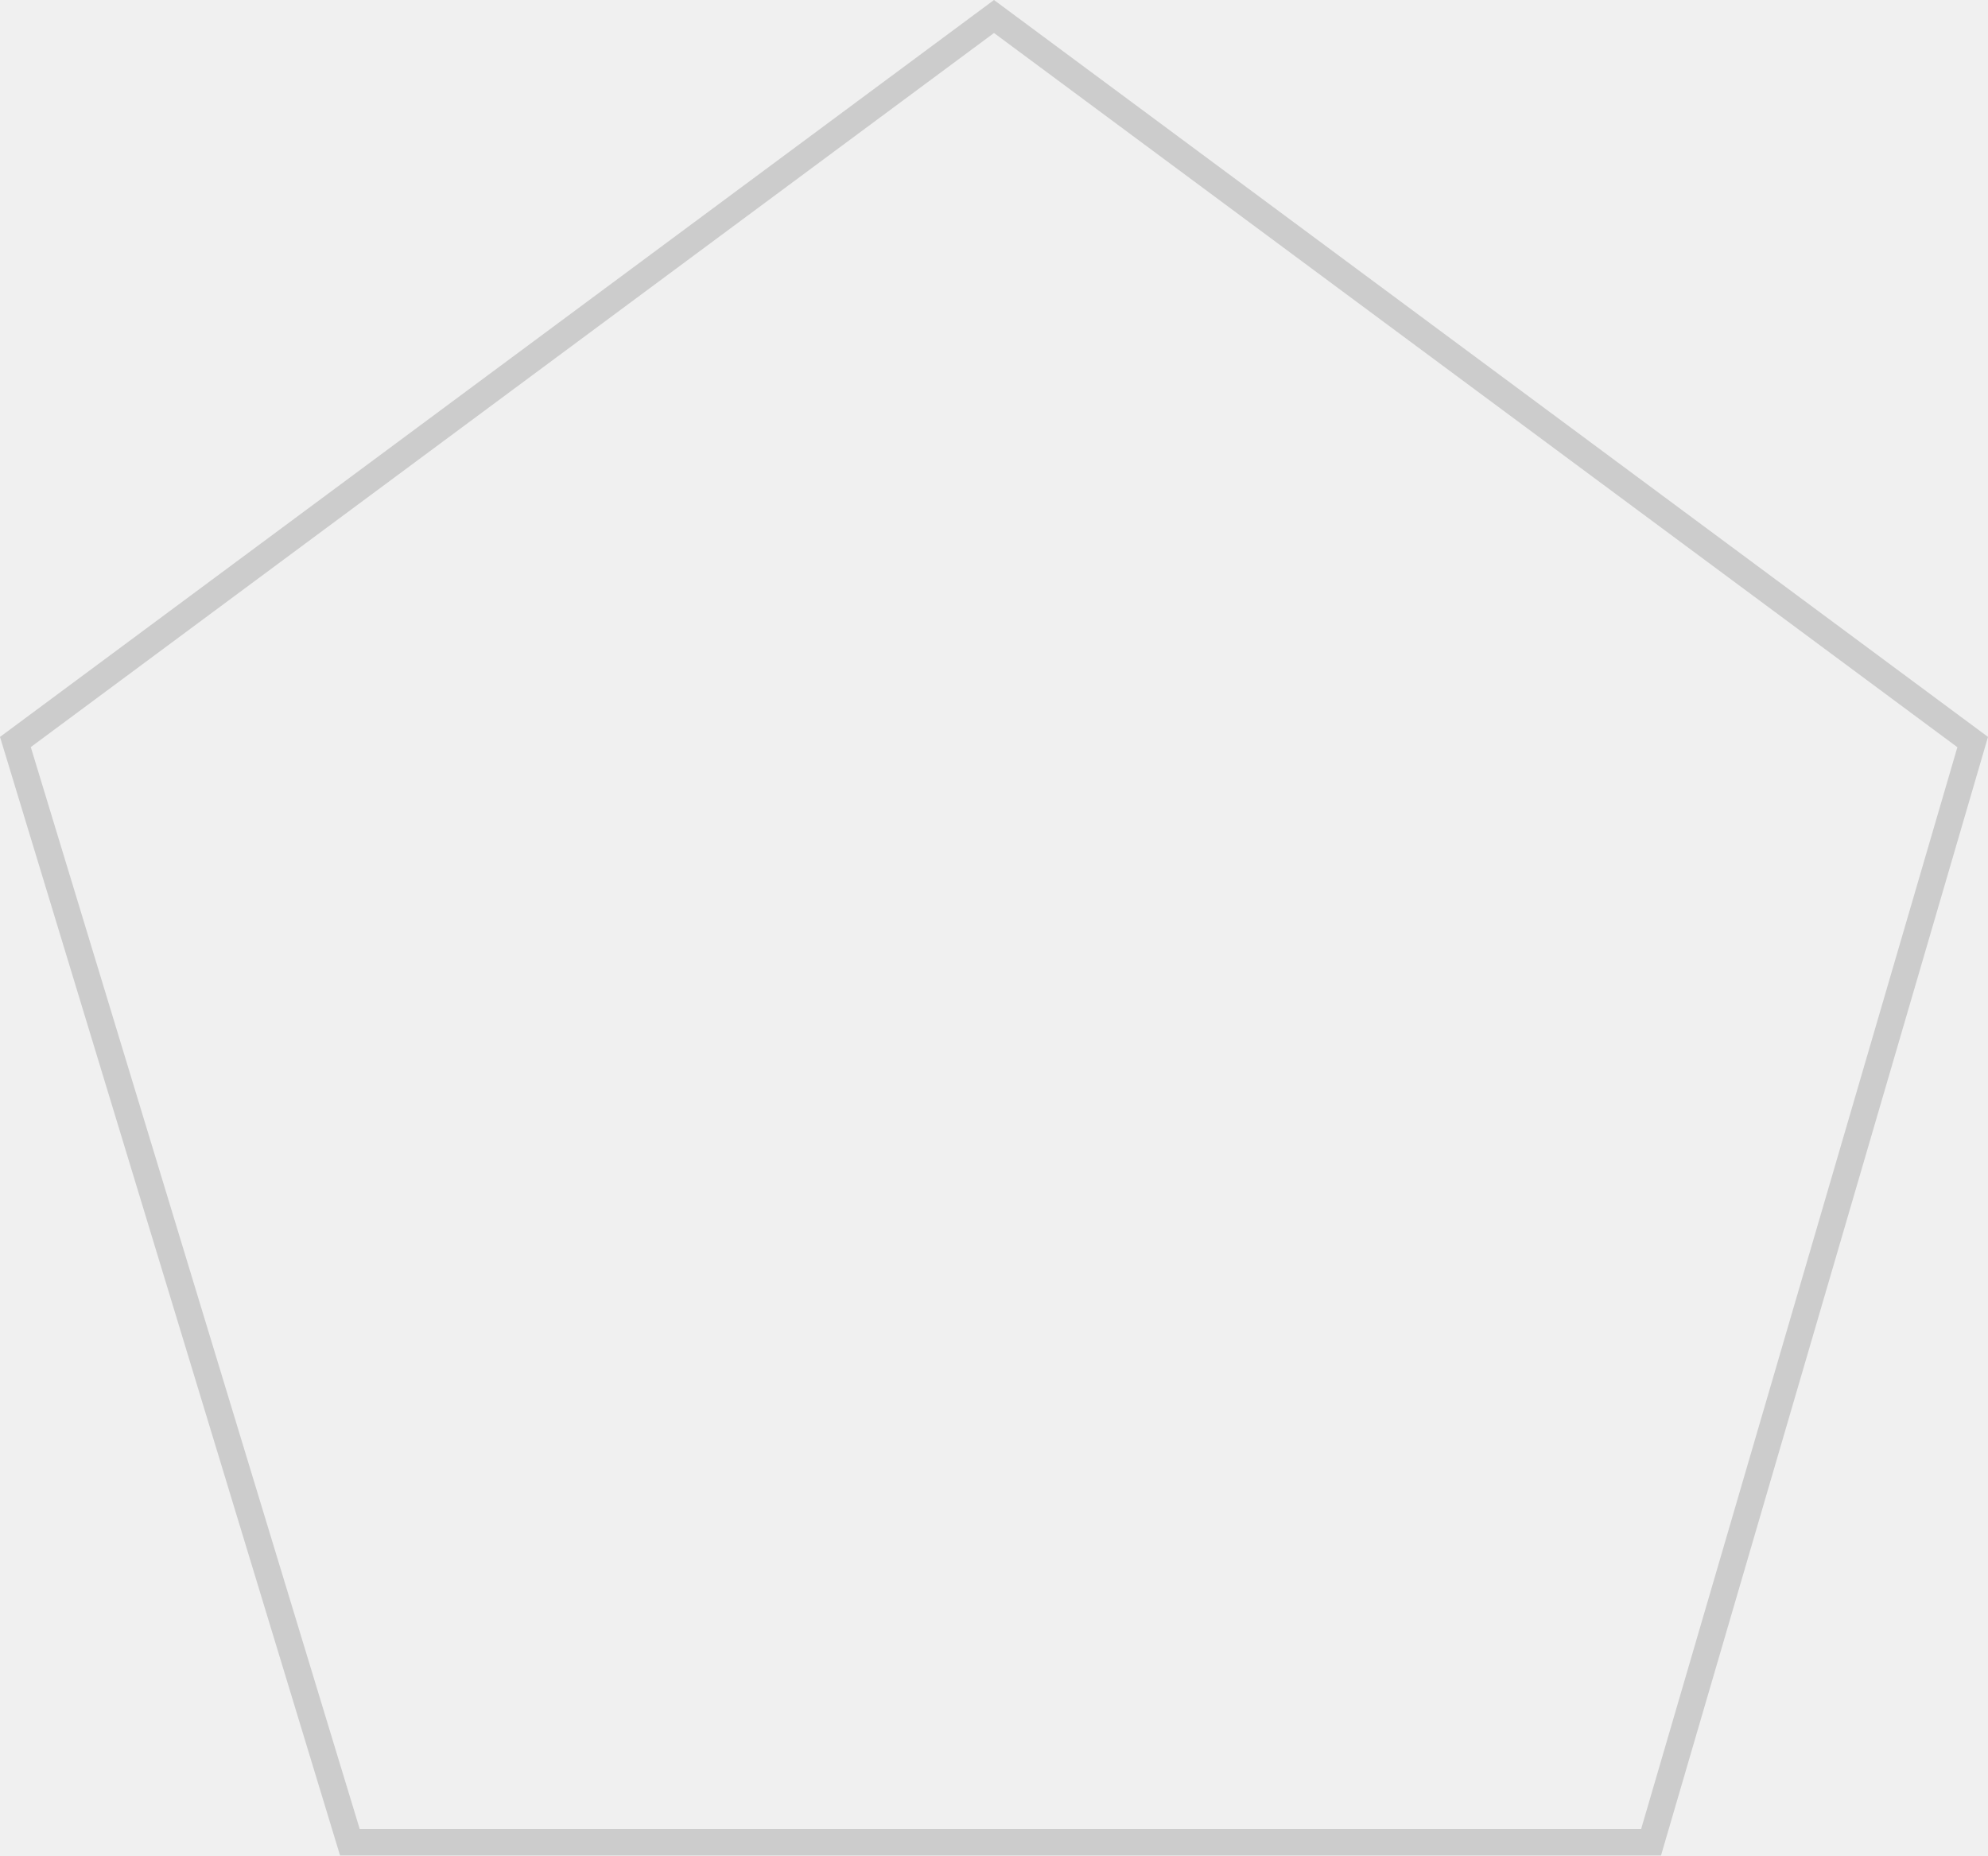
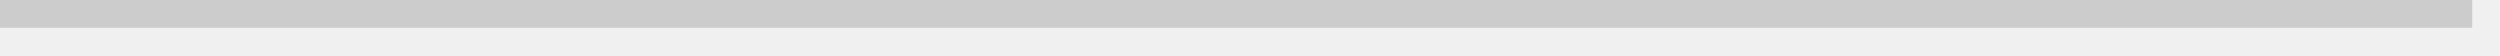
- <svg xmlns="http://www.w3.org/2000/svg" version="1.1" width="75px" height="70px">
-   <defs>
-     <mask fill="white" id="clip30">
-       <path d="M 0 27.801  L 37.5 0  L 75 27.801  L 62.664 70  L 12.829 70  L 0 27.801  Z " fill-rule="evenodd" />
-     </mask>
-   </defs>
-   <g transform="matrix(1 0 0 1 -1135 -367 )">
-     <path d="M 0 27.801  L 37.5 0  L 75 27.801  L 62.664 70  L 12.829 70  L 0 27.801  Z " fill-rule="nonzero" fill="#ffffff" stroke="none" fill-opacity="0" transform="matrix(1 0 0 1 1135 367 )" />
-     <path d="M 0 27.801  L 37.5 0  L 75 27.801  L 62.664 70  L 12.829 70  L 0 27.801  Z " stroke-width="2" stroke="#cccccc" fill="none" transform="matrix(1 0 0 1 1135 367 )" mask="url(#clip30)" />
+ <svg xmlns="http://www.w3.org/2000/svg" version="1.1" width="90px" height="2px">
+   <g transform="matrix(1 0 0 1 -1085 -395 )">
+     <path d="M 1085 395.5  L 1174 395.5  " stroke-width="1" stroke="#cccccc" fill="none" />
  </g>
</svg>
